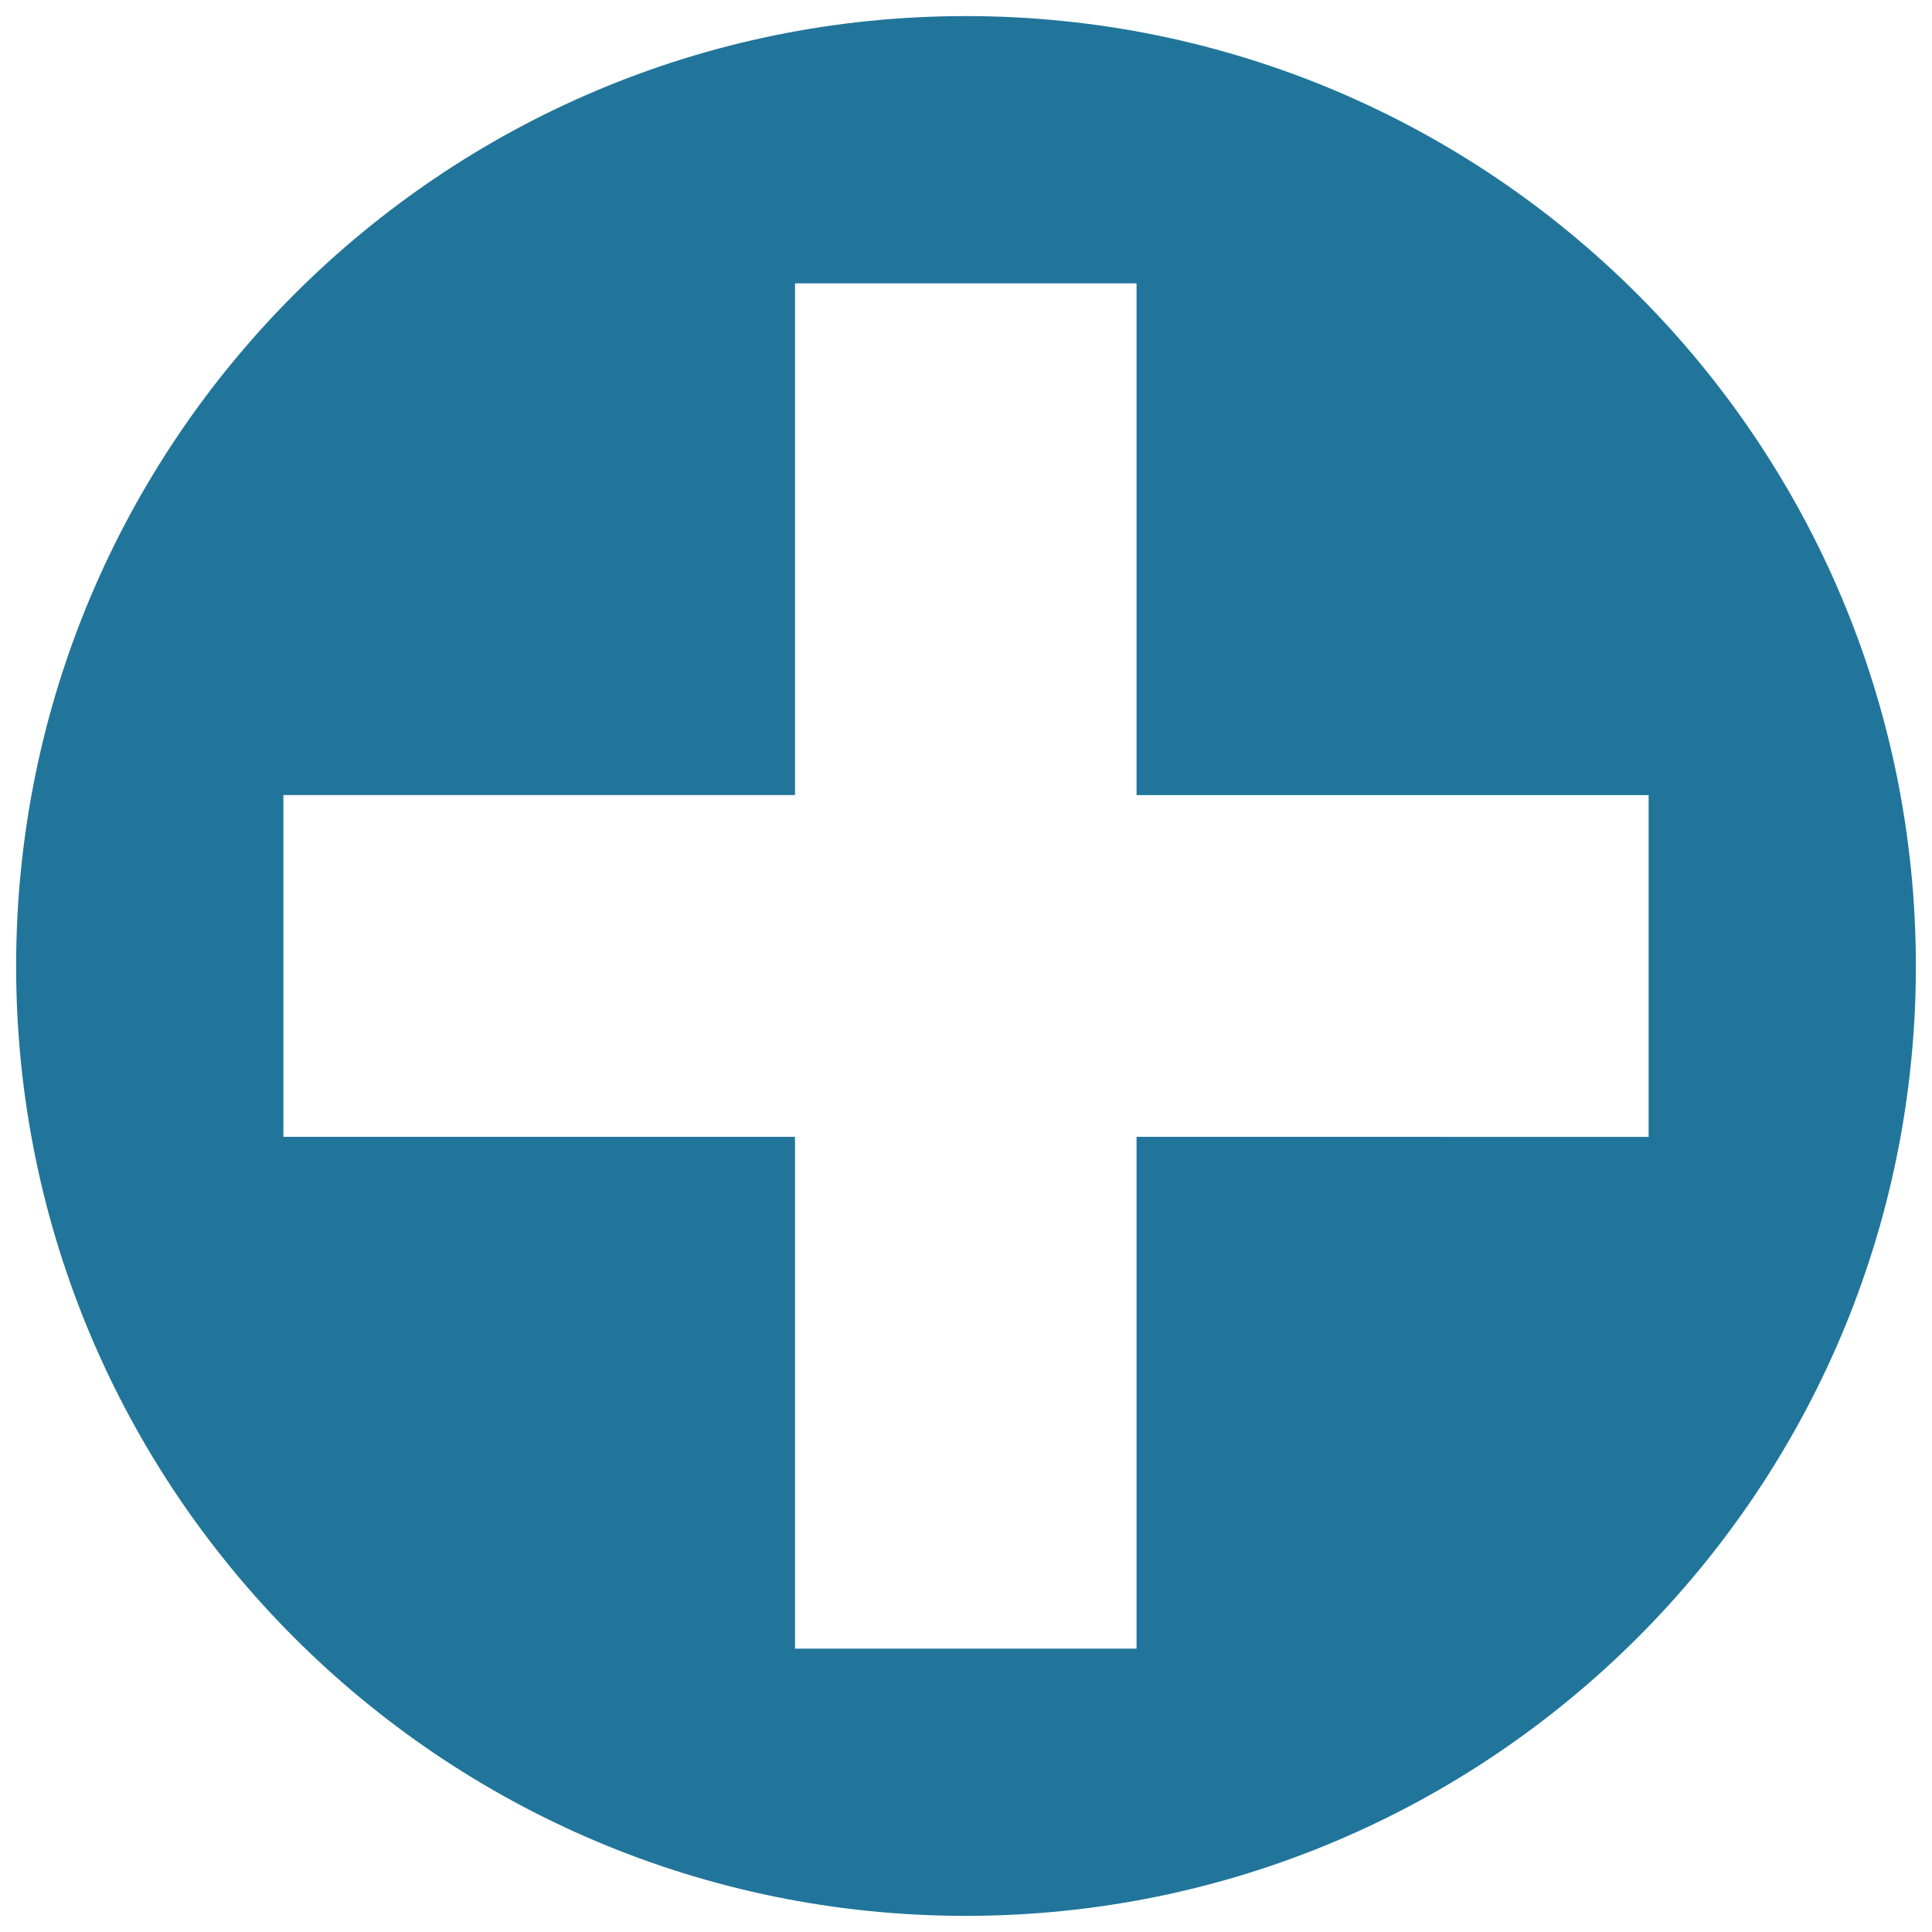
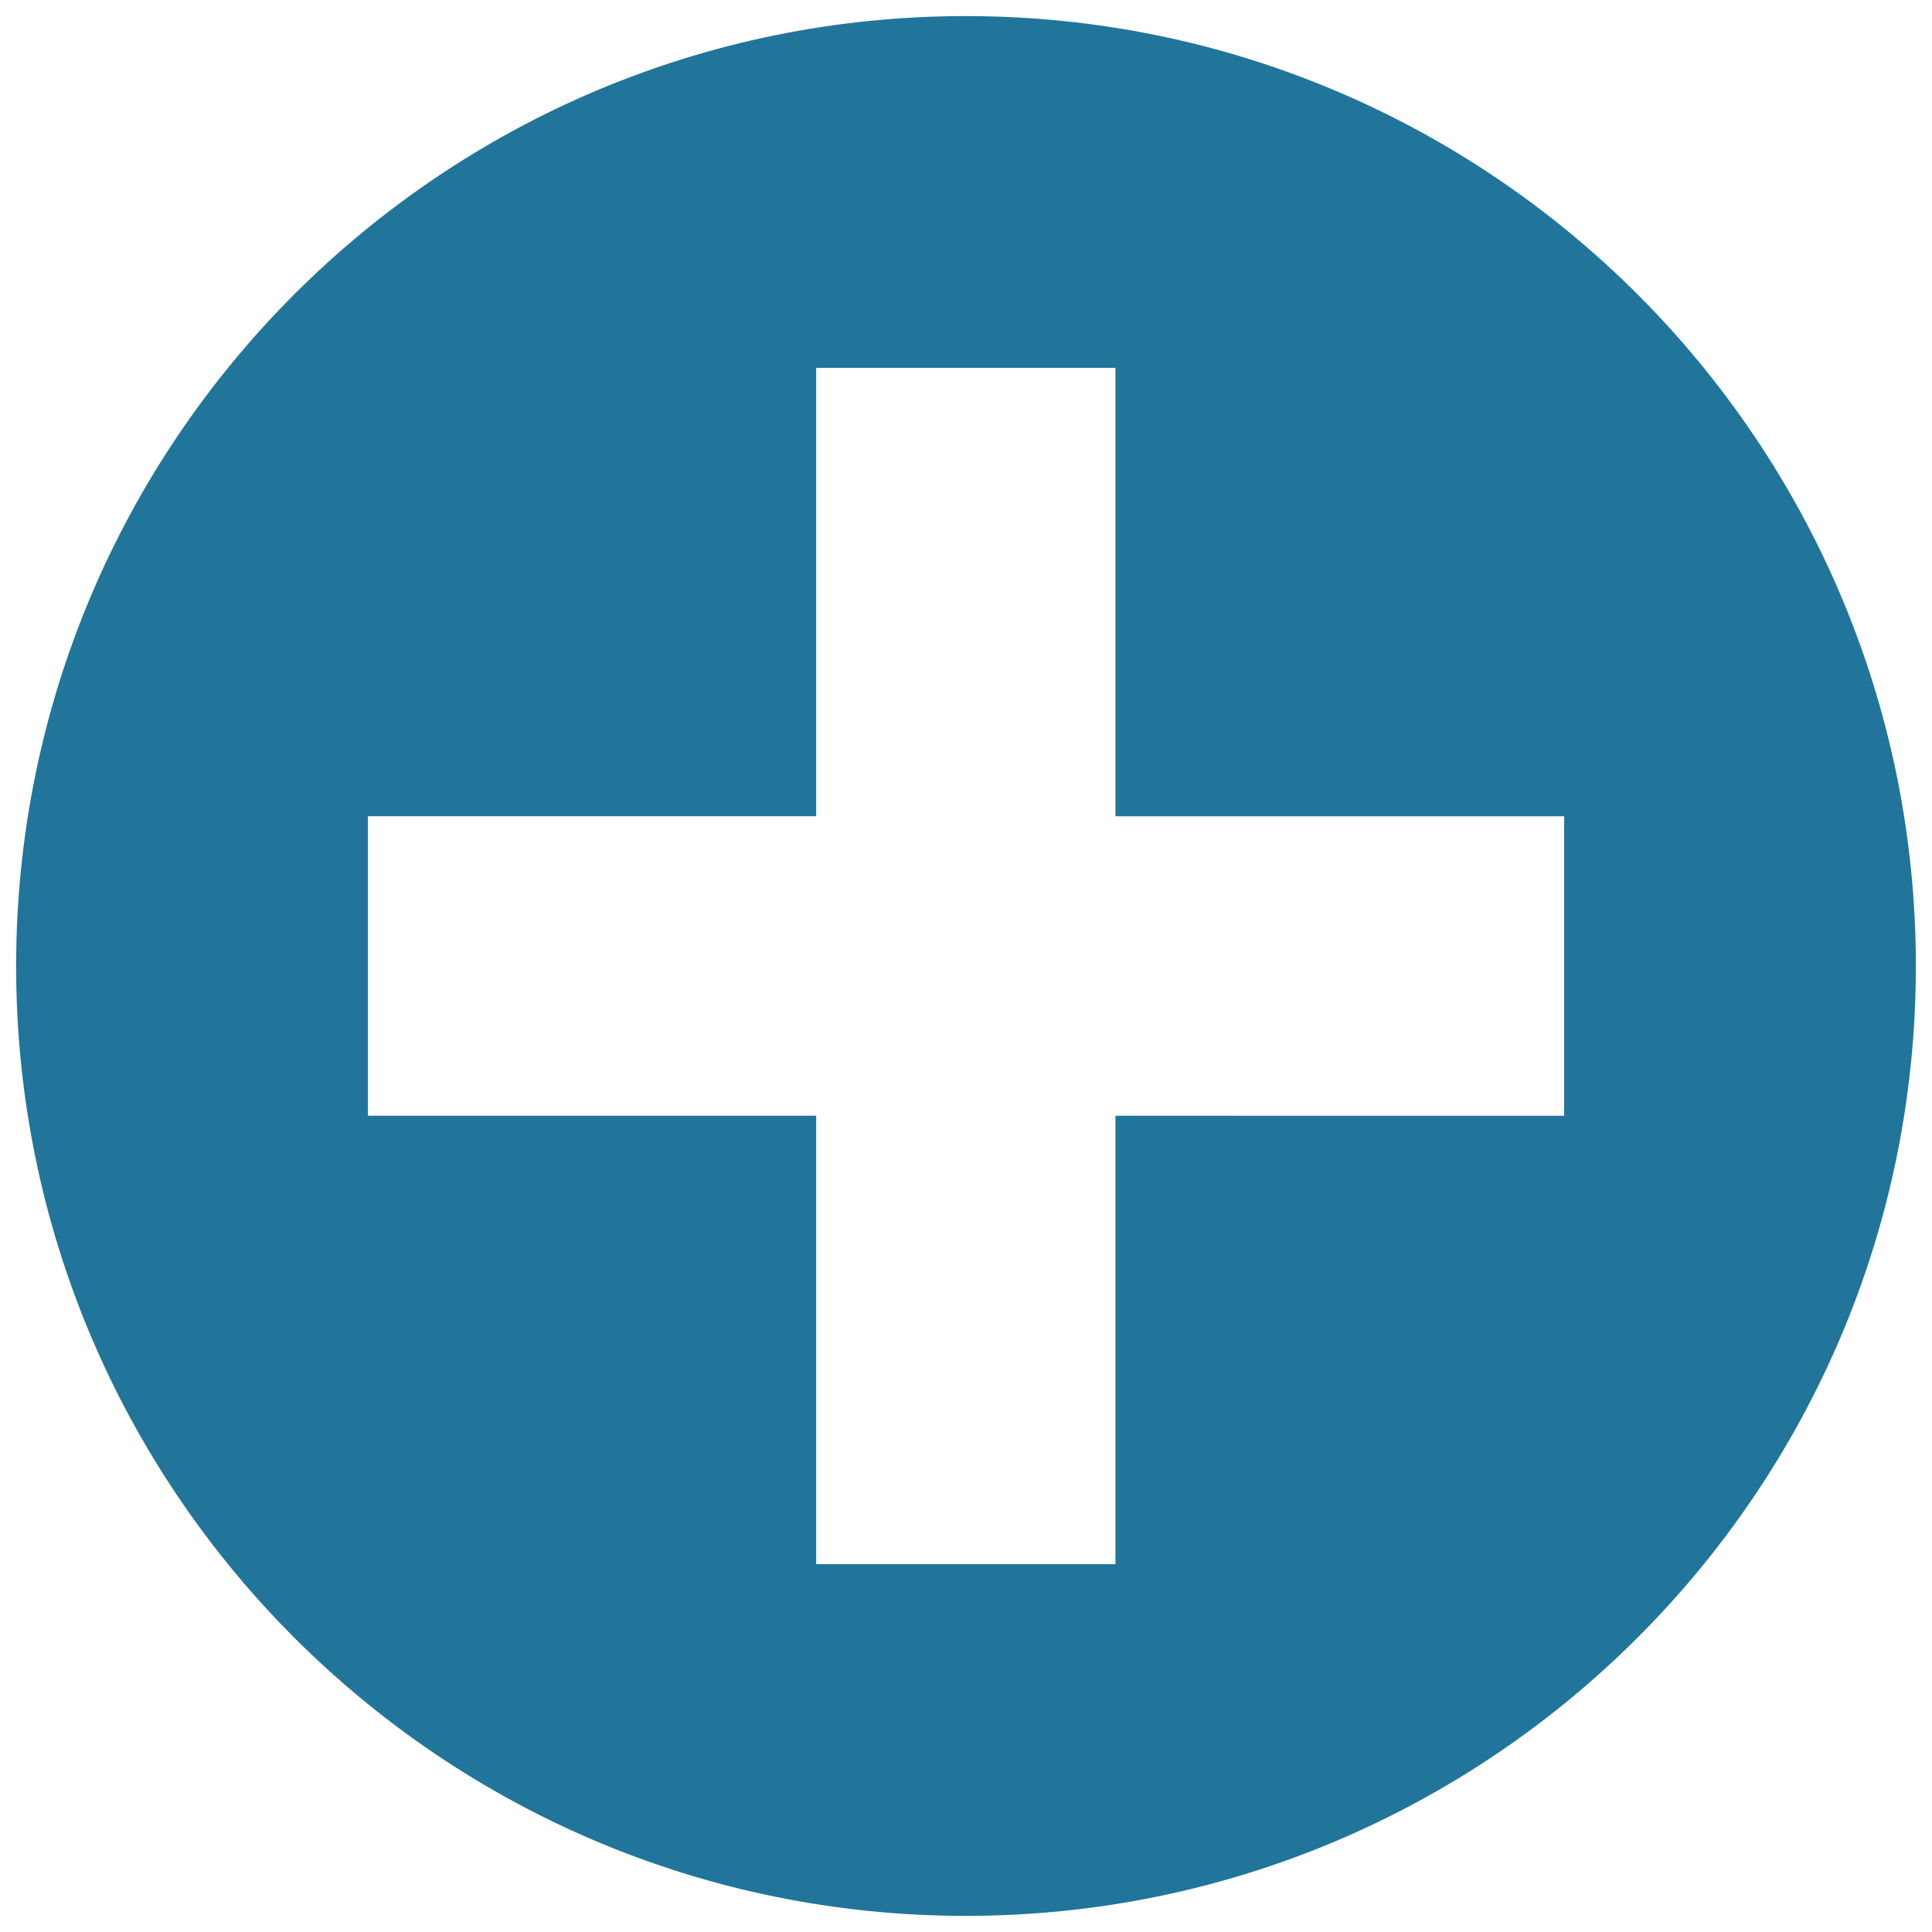
<svg xmlns="http://www.w3.org/2000/svg" version="1.1" id="Layer_1" x="0px" y="0px" width="40px" height="40px" viewBox="0 0 40 40" enable-background="new 0 0 40 40" xml:space="preserve">
  <g id="Layer_1_1_" display="none">
-     <path display="inline" d="M19.477,0c0.864,0,1.739,0.058,2.619,0.176c10.676,1.438,18.166,11.249,16.729,21.92   c-1.32,9.789-9.691,16.902-19.301,16.902c-0.862,0-1.739-0.061-2.621-0.176C6.229,37.389-1.261,27.578,0.177,16.902   C1.491,7.109,9.861,0,19.477,0 M19.477,2.48c-8.474,0-15.713,6.343-16.843,14.751C2.029,21.738,3.212,26.21,5.97,29.824   c2.757,3.609,6.758,5.936,11.263,6.539c0.763,0.104,1.532,0.154,2.291,0.154c8.469,0,15.708-6.347,16.842-14.754   c0.604-4.507-0.578-8.978-3.337-12.591c-2.76-3.614-6.762-5.938-11.27-6.545C21.006,2.532,20.235,2.48,19.477,2.48" />
+     <path display="inline" d="M19.477,0c0.864,0,1.739,0.058,2.619,0.176c10.676,1.438,18.166,11.249,16.729,21.92   c-1.32,9.789-9.691,16.902-19.301,16.902c-0.862,0-1.739-0.061-2.621-0.176C6.229,37.389-1.261,27.578,0.177,16.902   C1.491,7.109,9.861,0,19.477,0 M19.477,2.48c-8.474,0-15.713,6.343-16.843,14.751C2.029,21.738,3.212,26.21,5.97,29.824   c2.757,3.609,6.758,5.936,11.263,6.539c0.763,0.104,1.532,0.154,2.291,0.154c8.469,0,15.708-6.348,16.842-14.754   c0.604-4.508-0.578-8.979-3.337-12.592c-2.76-3.614-6.762-5.938-11.271-6.545C21.006,2.532,20.235,2.48,19.477,2.48" />
  </g>
  <g id="Layer_2">
-     <path fill="#21759B" d="M19.996,0.333c-10.863,0-19.662,8.808-19.662,19.67c0,10.856,8.799,19.663,19.662,19.663   s19.67-8.807,19.67-19.663C39.666,9.142,30.859,0.333,19.996,0.333z M23.531,23.537v10.596H16.46V23.537H5.867v-7.076H16.46V5.867   h7.071v10.595h10.602v7.076L23.531,23.537L23.531,23.537z" />
+     <path fill="#21759B" d="M19.996,0.333c-10.863,0-19.662,8.808-19.662,19.67c0,10.856,8.799,19.663,19.662,19.663   s19.67-8.807,19.67-19.663C39.666,9.142,30.859,0.333,19.996,0.333z M23.094,23.1v9.284h-6.196V23.1H7.616v-6.201h9.282V7.616   h6.196V16.9h9.29v6.201L23.094,23.1L23.094,23.1z" />
  </g>
</svg>
